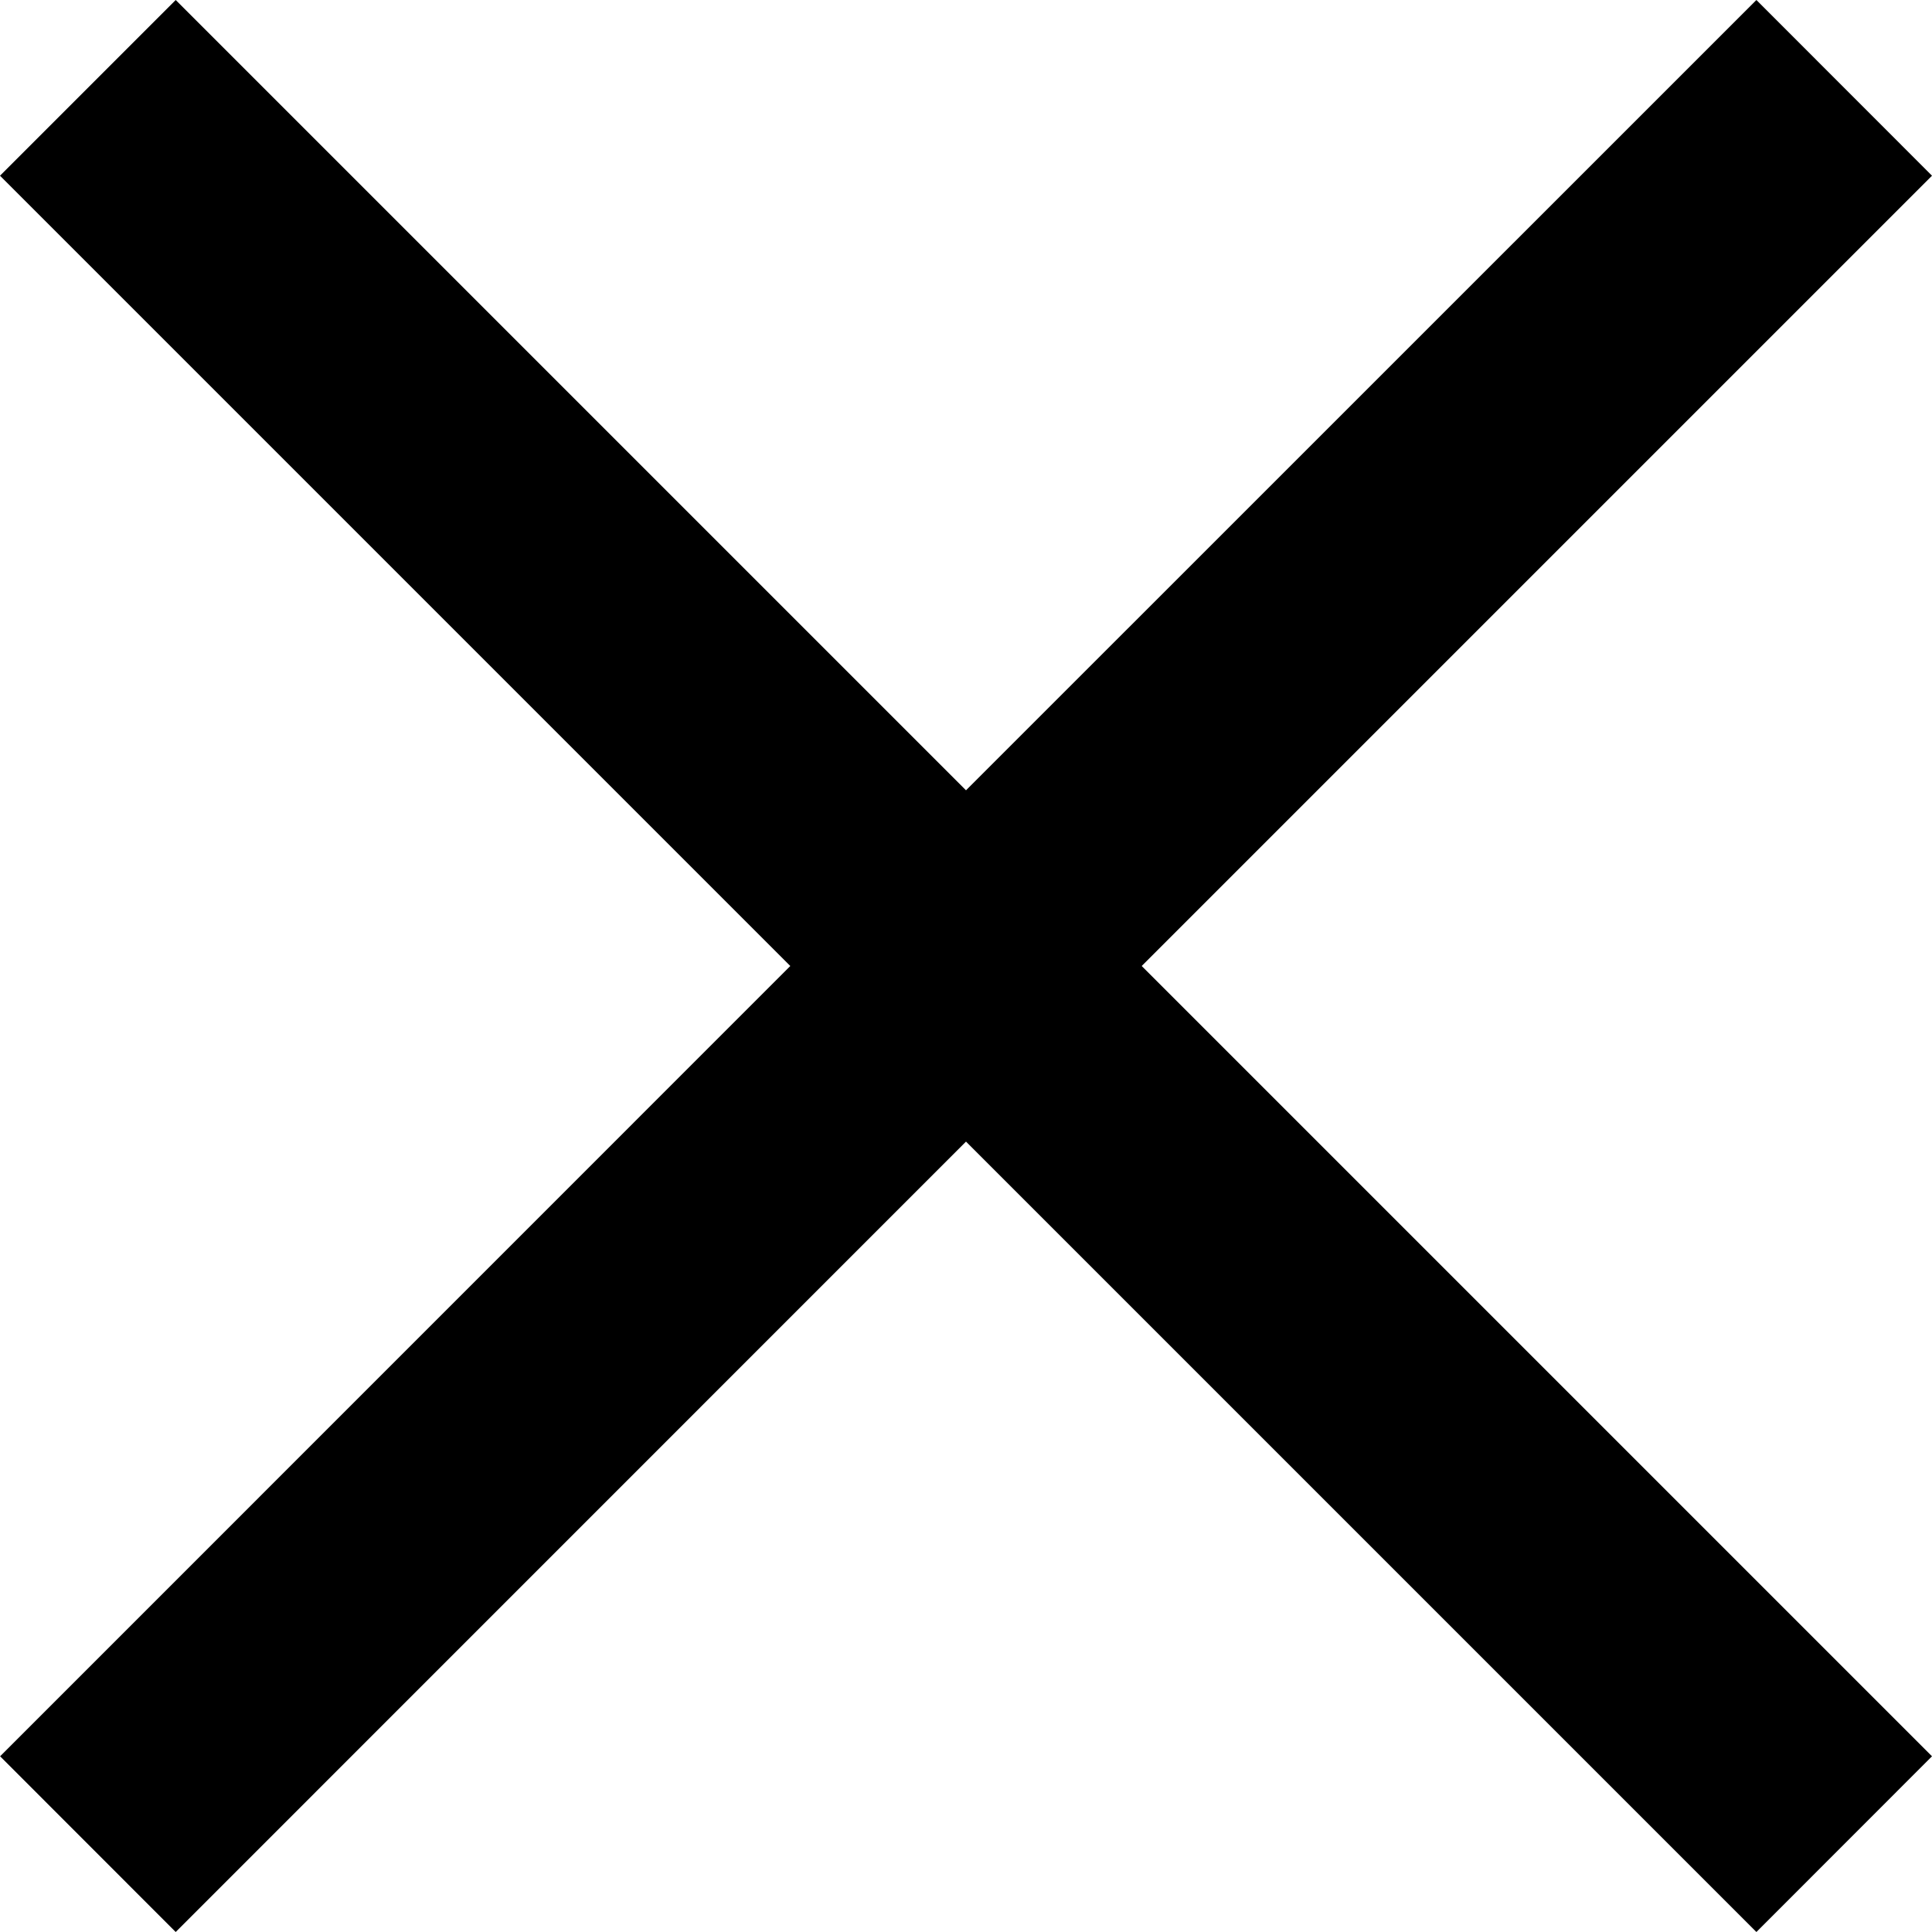
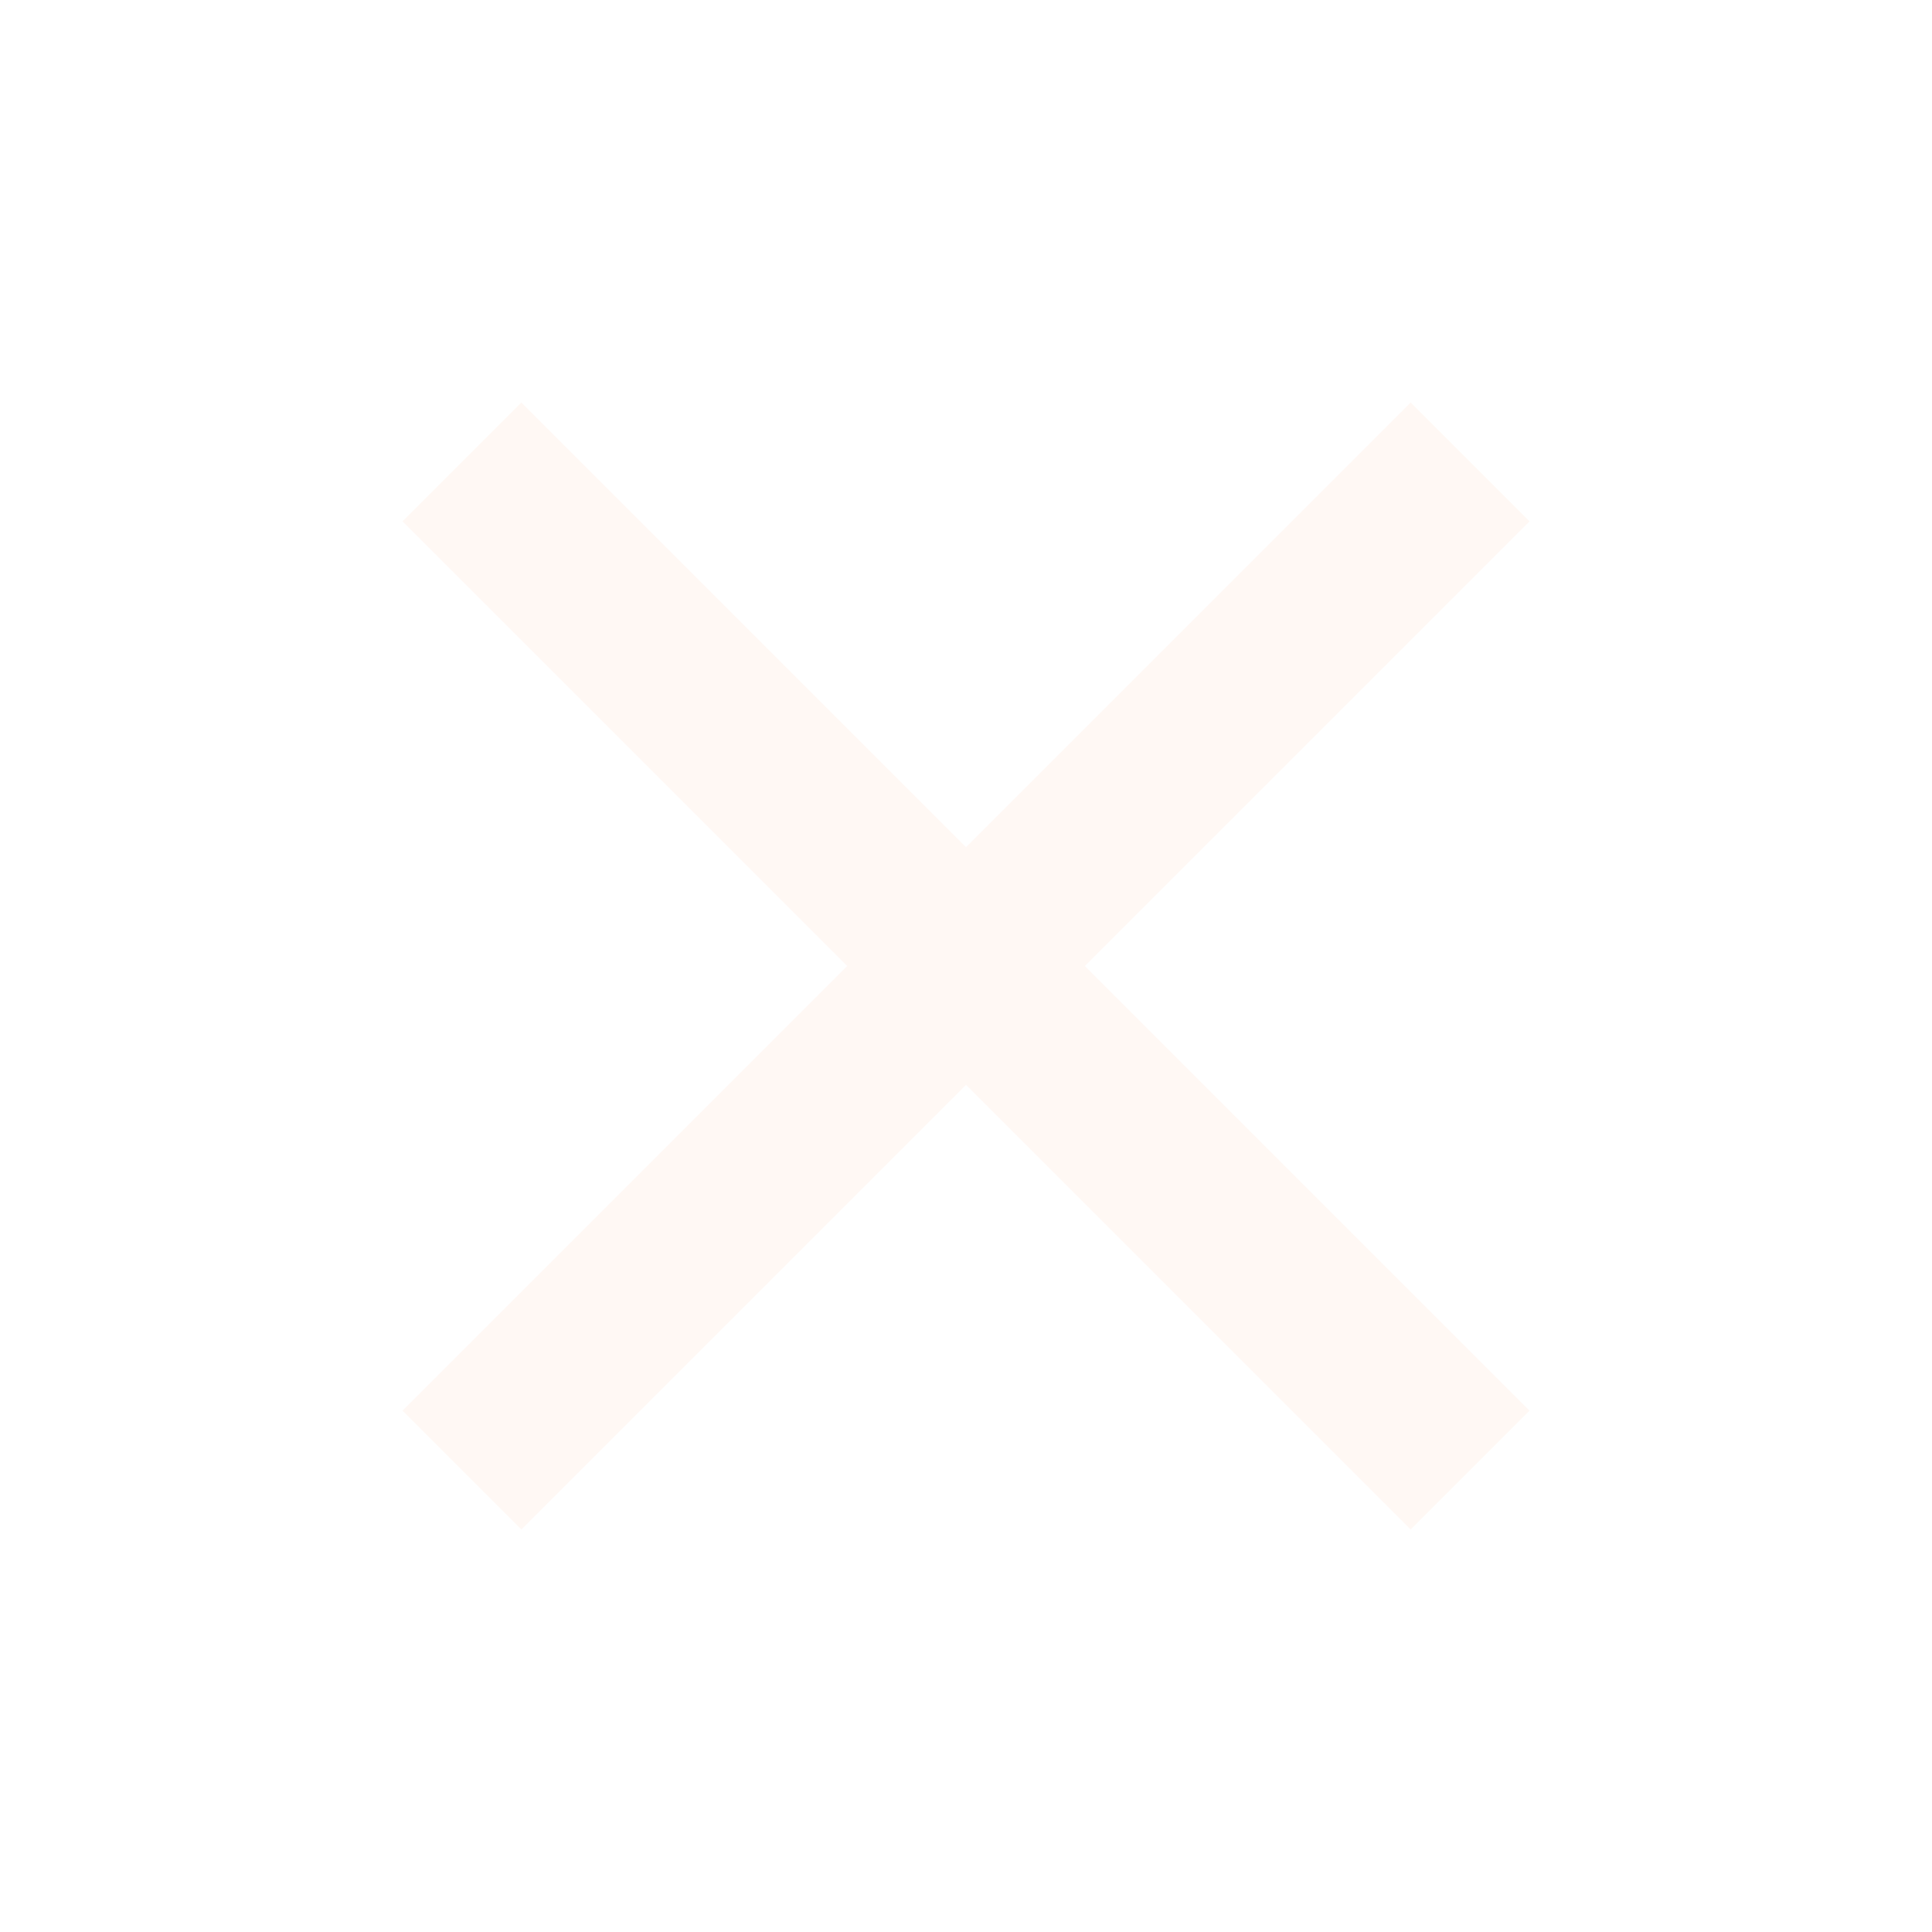
- <svg xmlns="http://www.w3.org/2000/svg" width="18" height="18" viewBox="0 0 18 18" fill="none">
-   <path d="M18 1.637L10.637 9L18 16.363L16.364 18L9 10.636L1.637 18L0.001 16.363L7.363 9L0 1.637L1.637 0L9 7.363L16.364 0L18 1.637Z" fill="currentColor" />
+ <svg xmlns="http://www.w3.org/2000/svg" width="24" height="24" viewBox="0 0 24 24" fill="none">
+   <path d="M19 6.476L13.476 12L19 17.524L17.524 19L12 13.476L6.476 19L5 17.524L10.524 12L5 6.476L6.476 5L12 10.524L17.524 5L19 6.476Z" fill="#FFF8F3" fill-opacity="0.98" />
</svg>
